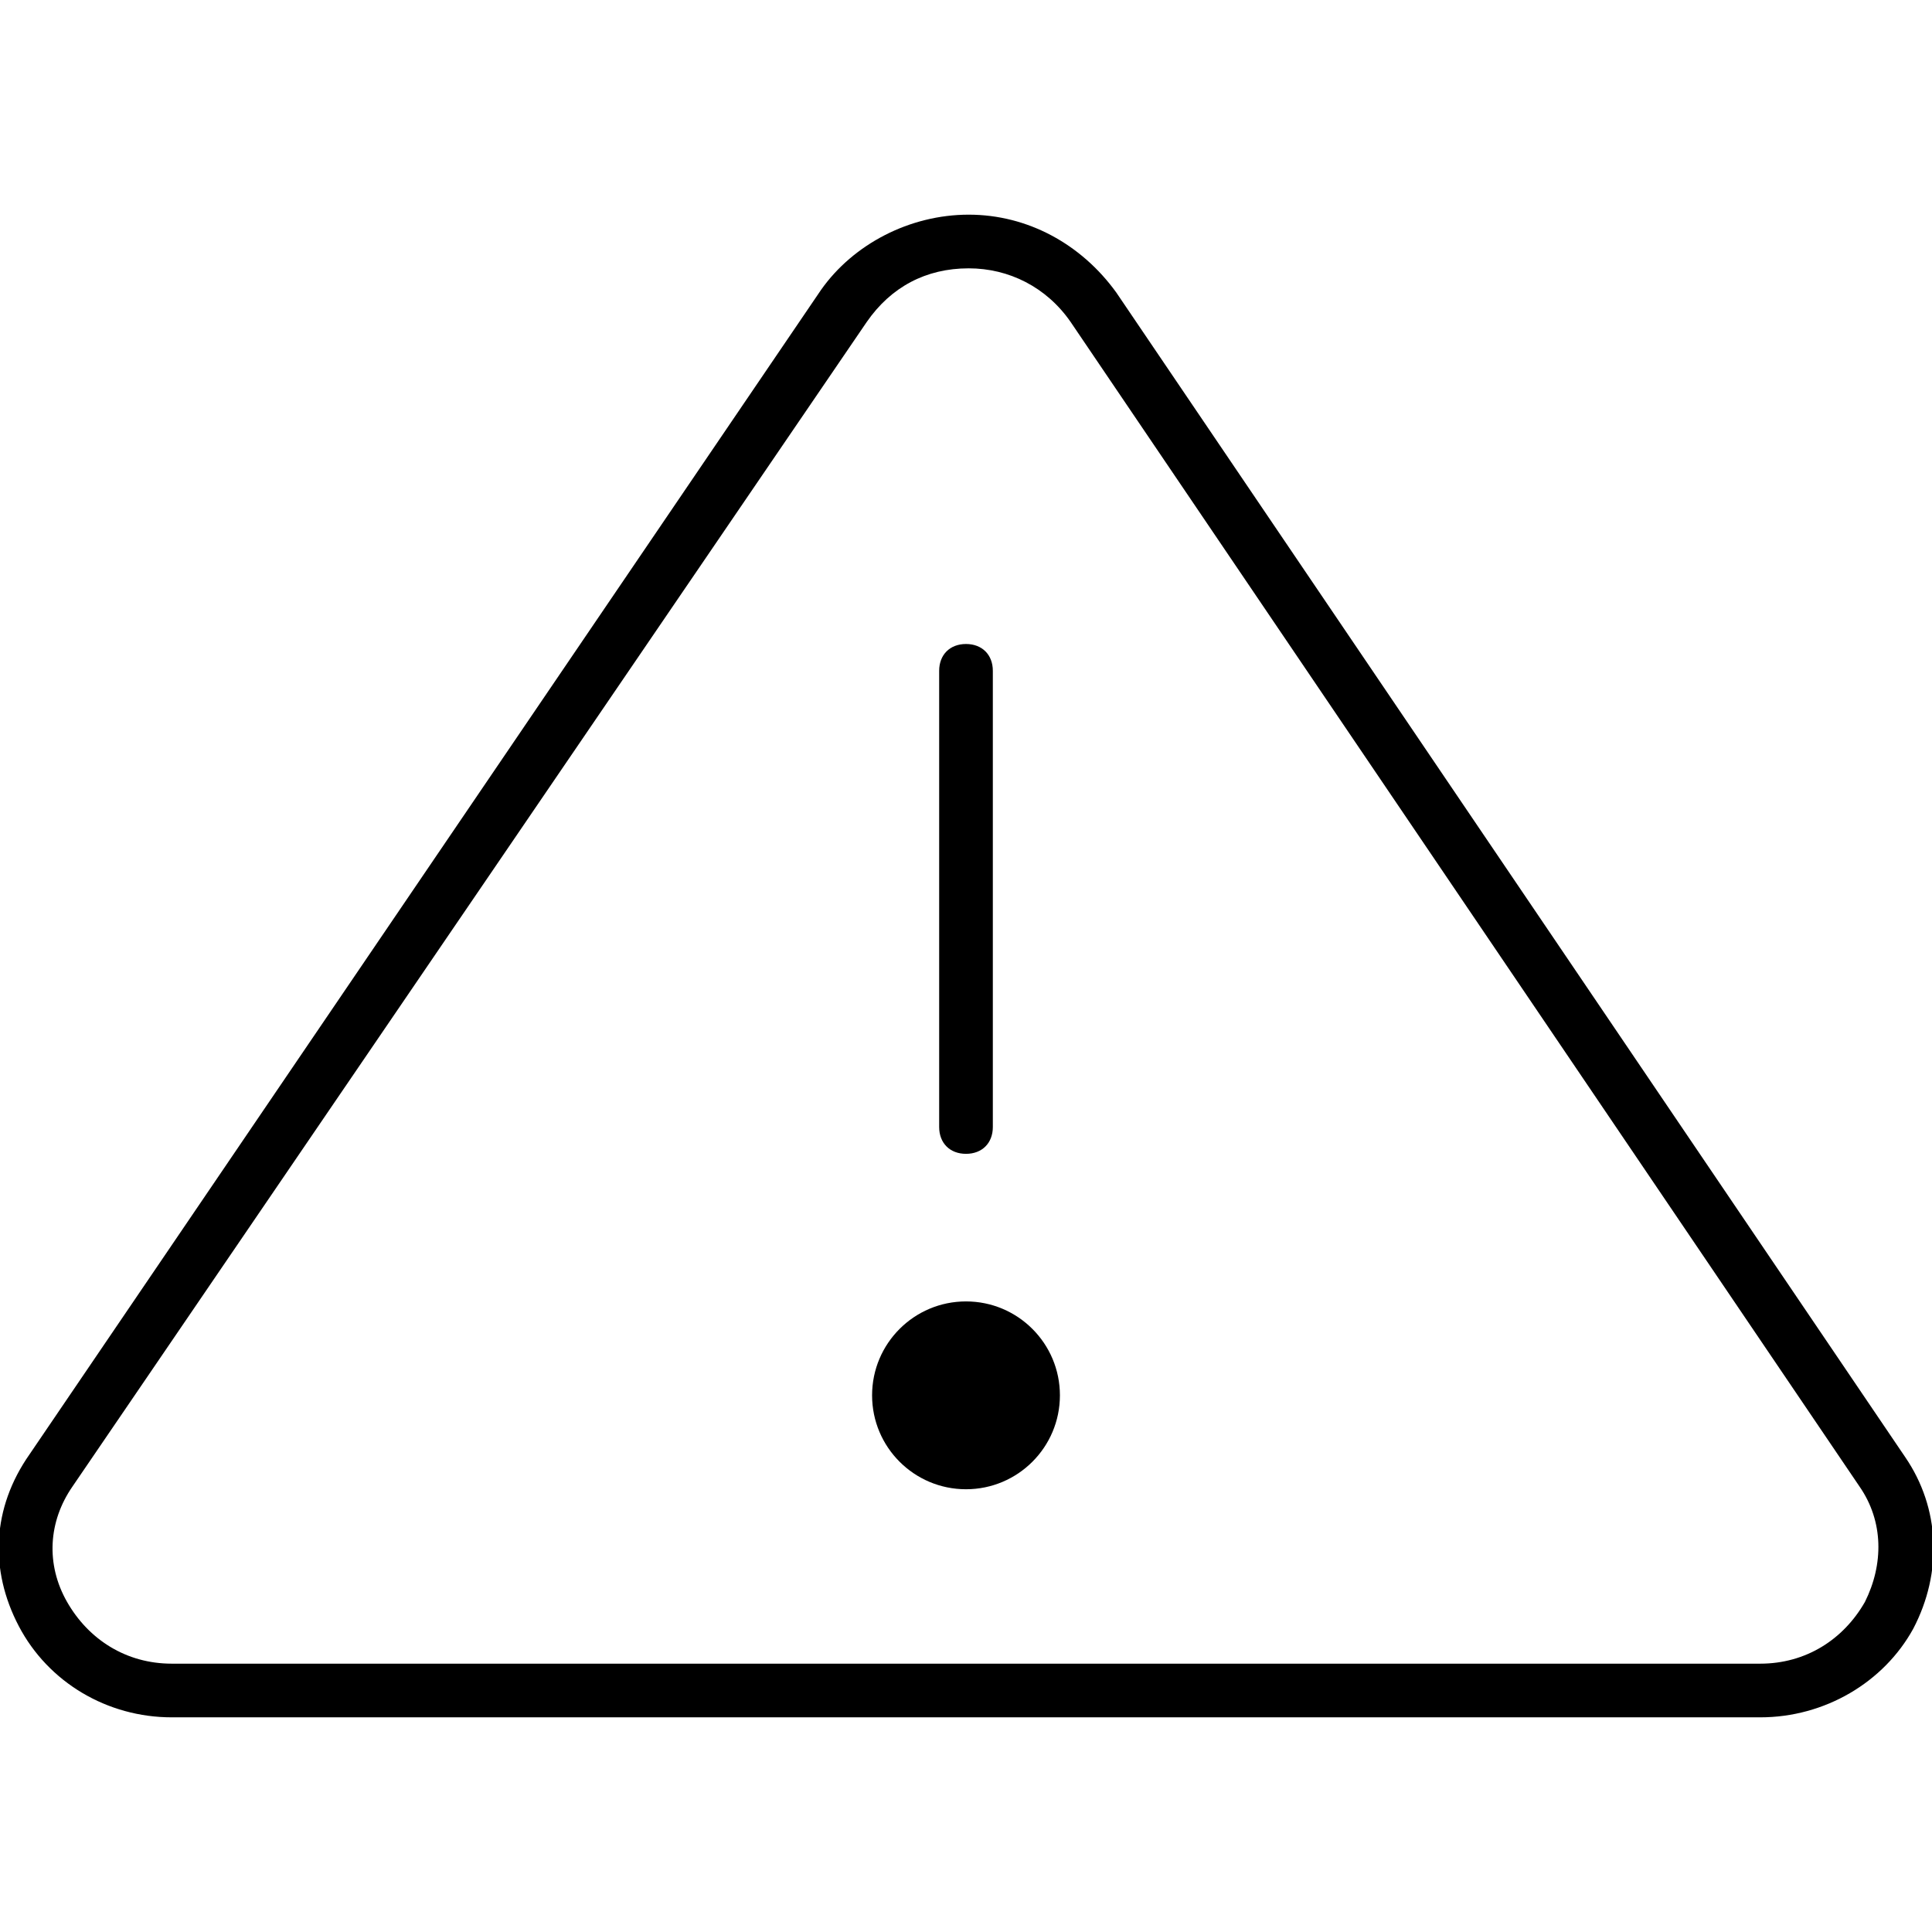
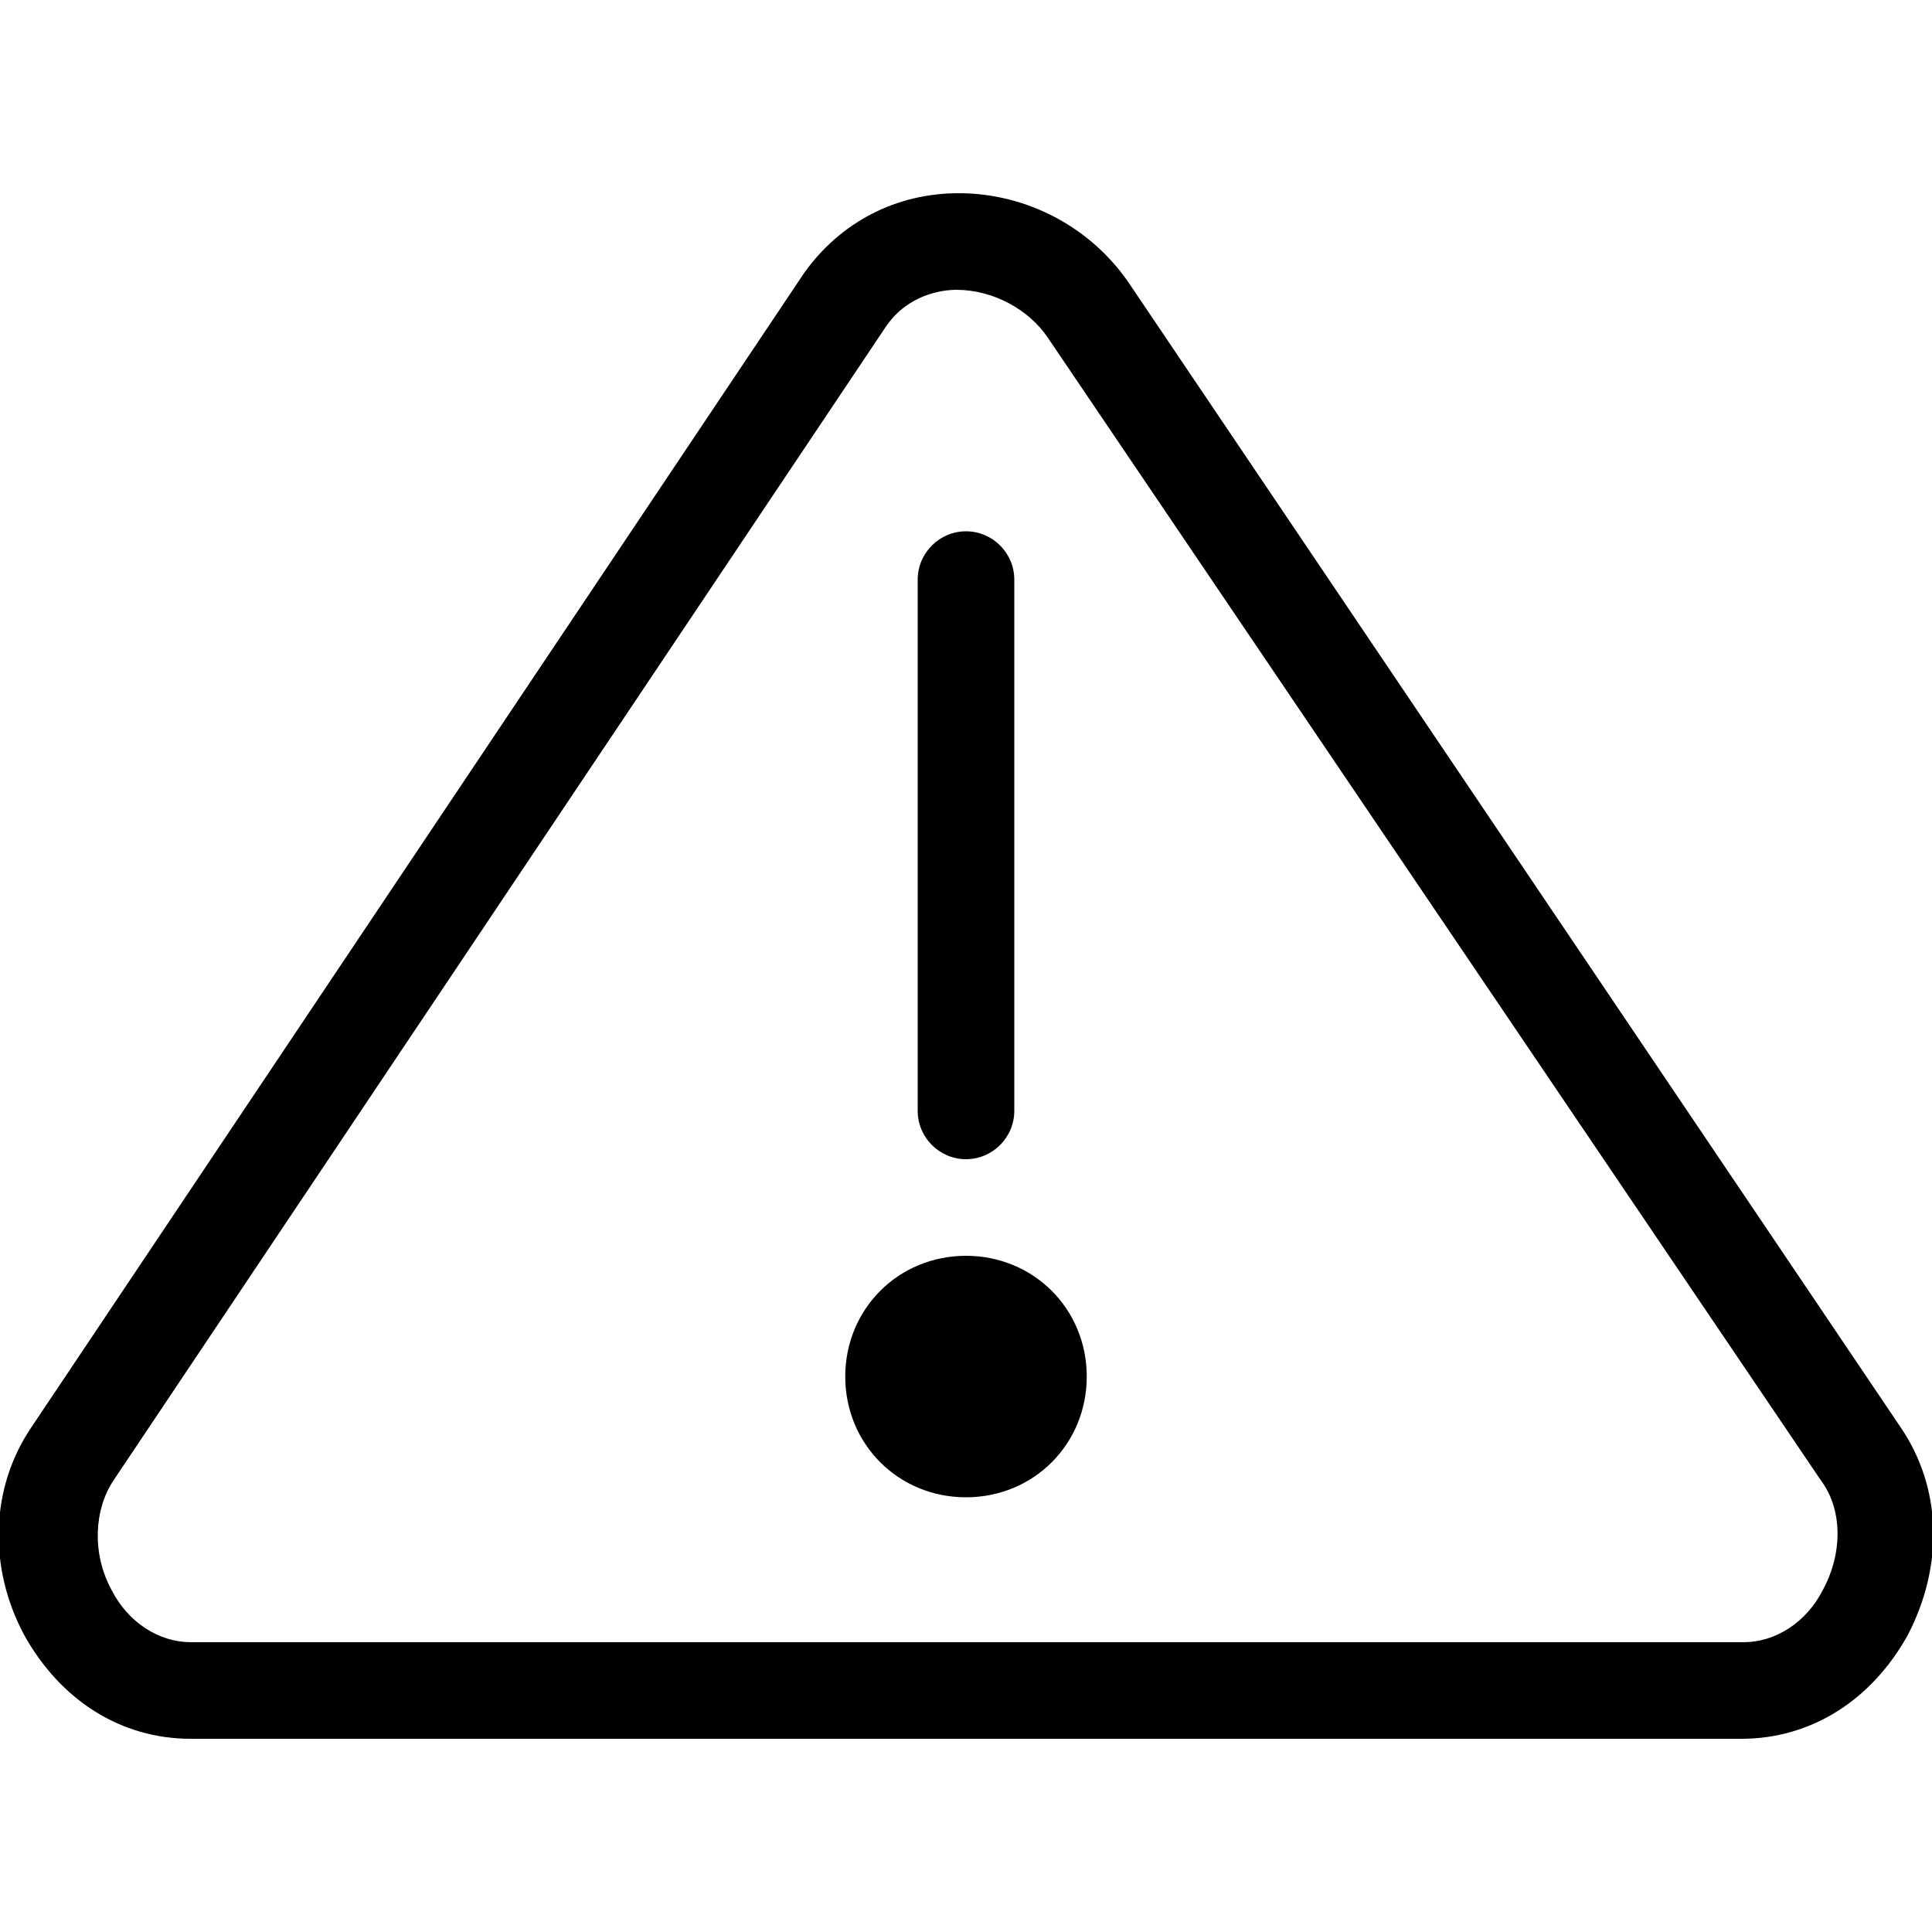
- <svg xmlns="http://www.w3.org/2000/svg" version="1.1" id="Layer_1" x="0px" y="0px" viewBox="0 0 72 72" style="enable-background:new 0 0 72 72;" xml:space="preserve">
-   <g>
-     <circle cx="36" cy="52" r="3.5" />
-     <g>
-       <path d="M65.6,64H6.4c-2.4,0-4.6-1.3-5.7-3.4c-1.1-2.1-1-4.4,0.4-6.4l29.5-43.4C31.8,9.1,33.9,8,36.1,8c0,0,0,0,0,0    c2.2,0,4.2,1.1,5.5,2.9l29.4,43.4c1.3,1.9,1.4,4.3,0.3,6.4C70.2,62.7,68,64,65.6,64z M36.1,10c-1.6,0-2.9,0.7-3.8,2l0,0L2.7,55.4    c-0.9,1.3-1,2.9-0.2,4.3C3.3,61.1,4.7,62,6.4,62h59.2c1.7,0,3.1-0.9,3.9-2.3c0.7-1.4,0.7-3-0.2-4.3L39.9,12    C39,10.7,37.6,10,36.1,10C36.1,10,36.1,10,36.1,10z M31.4,11.4L31.4,11.4L31.4,11.4z" />
-     </g>
-     <g>
-       <path d="M36,43c-0.6,0-1-0.4-1-1V25c0-0.6,0.4-1,1-1s1,0.4,1,1v17C37,42.6,36.6,43,36,43z" />
-     </g>
-   </g>
+ <svg xmlns="http://www.w3.org/2000/svg" viewBox="0 0 80 80">
+   <path d="M40 48c-1.1 0-2-.9-2-2V24c0-1.1.9-2 2-2s2 .9 2 2v22c0 1.1-.9 2-2 2zm0 4c-2.8 0-5 2.2-5 5s2.2 5 5 5 5-2.2 5-5-2.2-5-5-5zm32.1 20H7.9C5 72 2.5 70.4 1 67.7c-1.5-2.8-1.4-6.1.3-8.6l32-47.8C34.8 9.2 37.1 8 39.7 8c2.8 0 5.5 1.4 7.1 3.8l31.9 47.3c1.7 2.5 1.8 5.7.3 8.6-1.5 2.7-4 4.3-6.9 4.3zM36.7 13.5l-32 47.8c-.8 1.2-.9 3-.1 4.5.7 1.4 2 2.2 3.3 2.2h64.3c1.3 0 2.6-.8 3.3-2.2.8-1.5.8-3.3-.1-4.5L43.4 14c-.8-1.2-2.3-2-3.8-2-.6 0-2 .2-2.9 1.5z" />
</svg>
